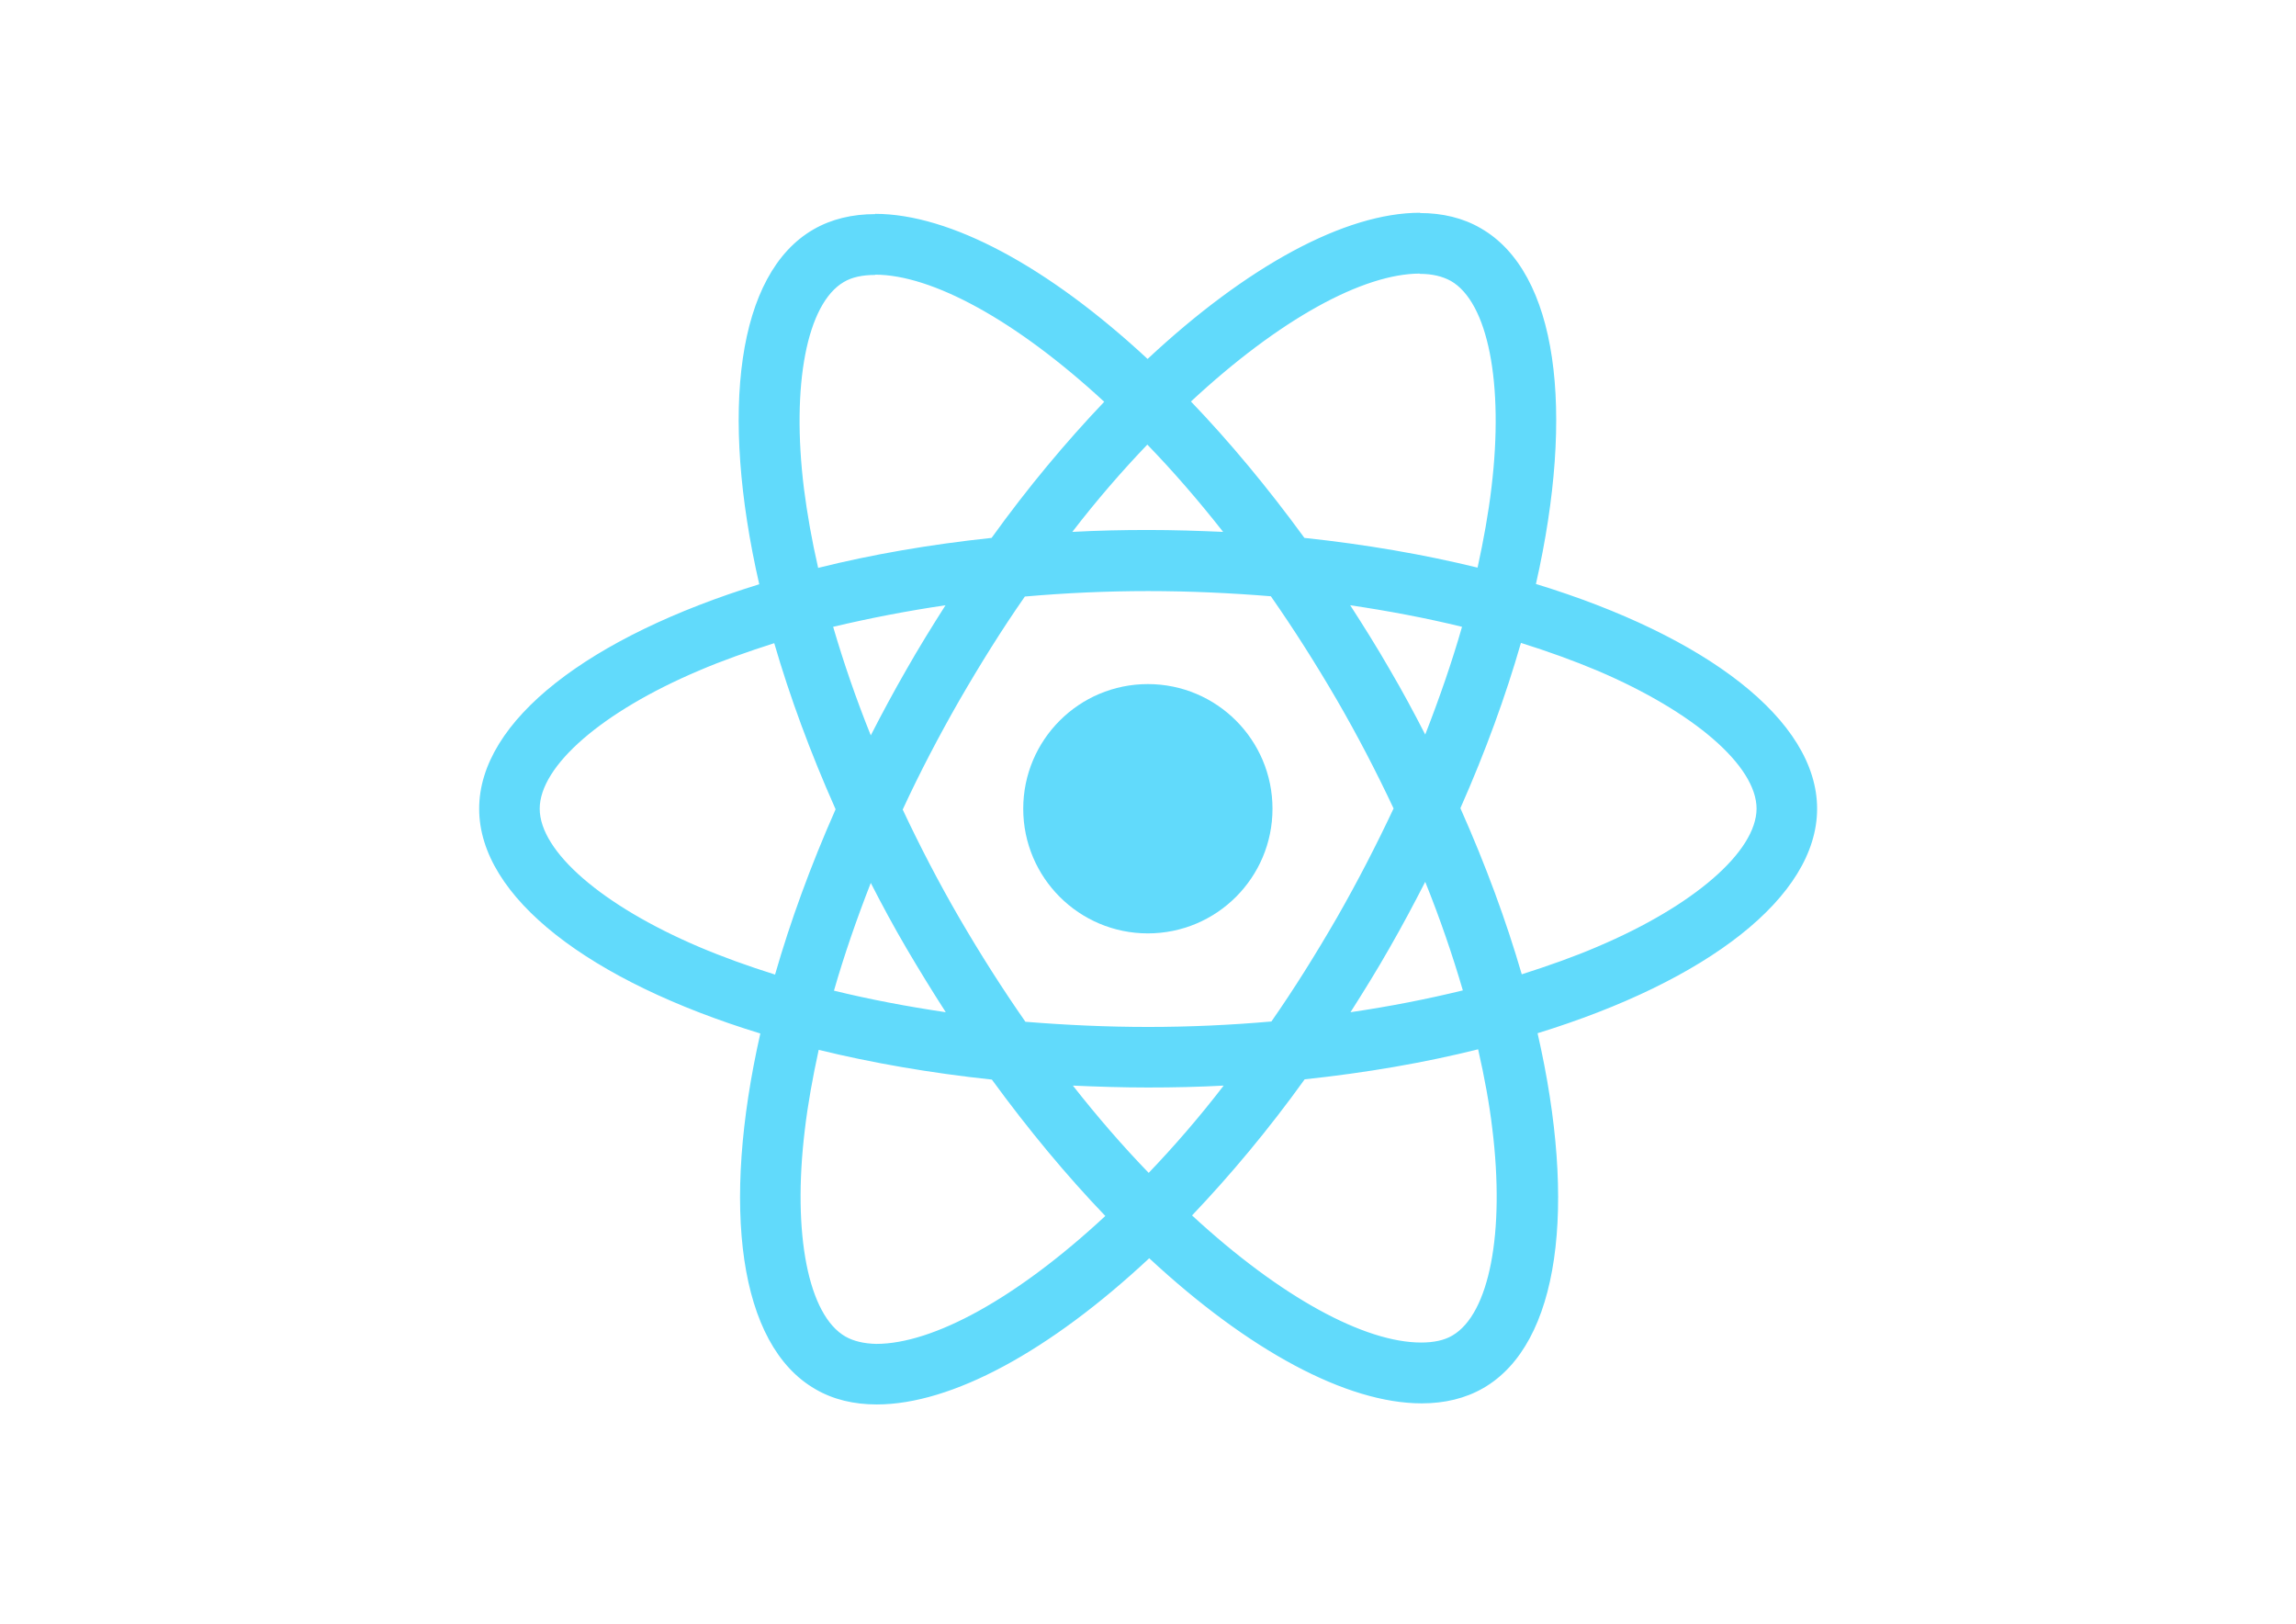
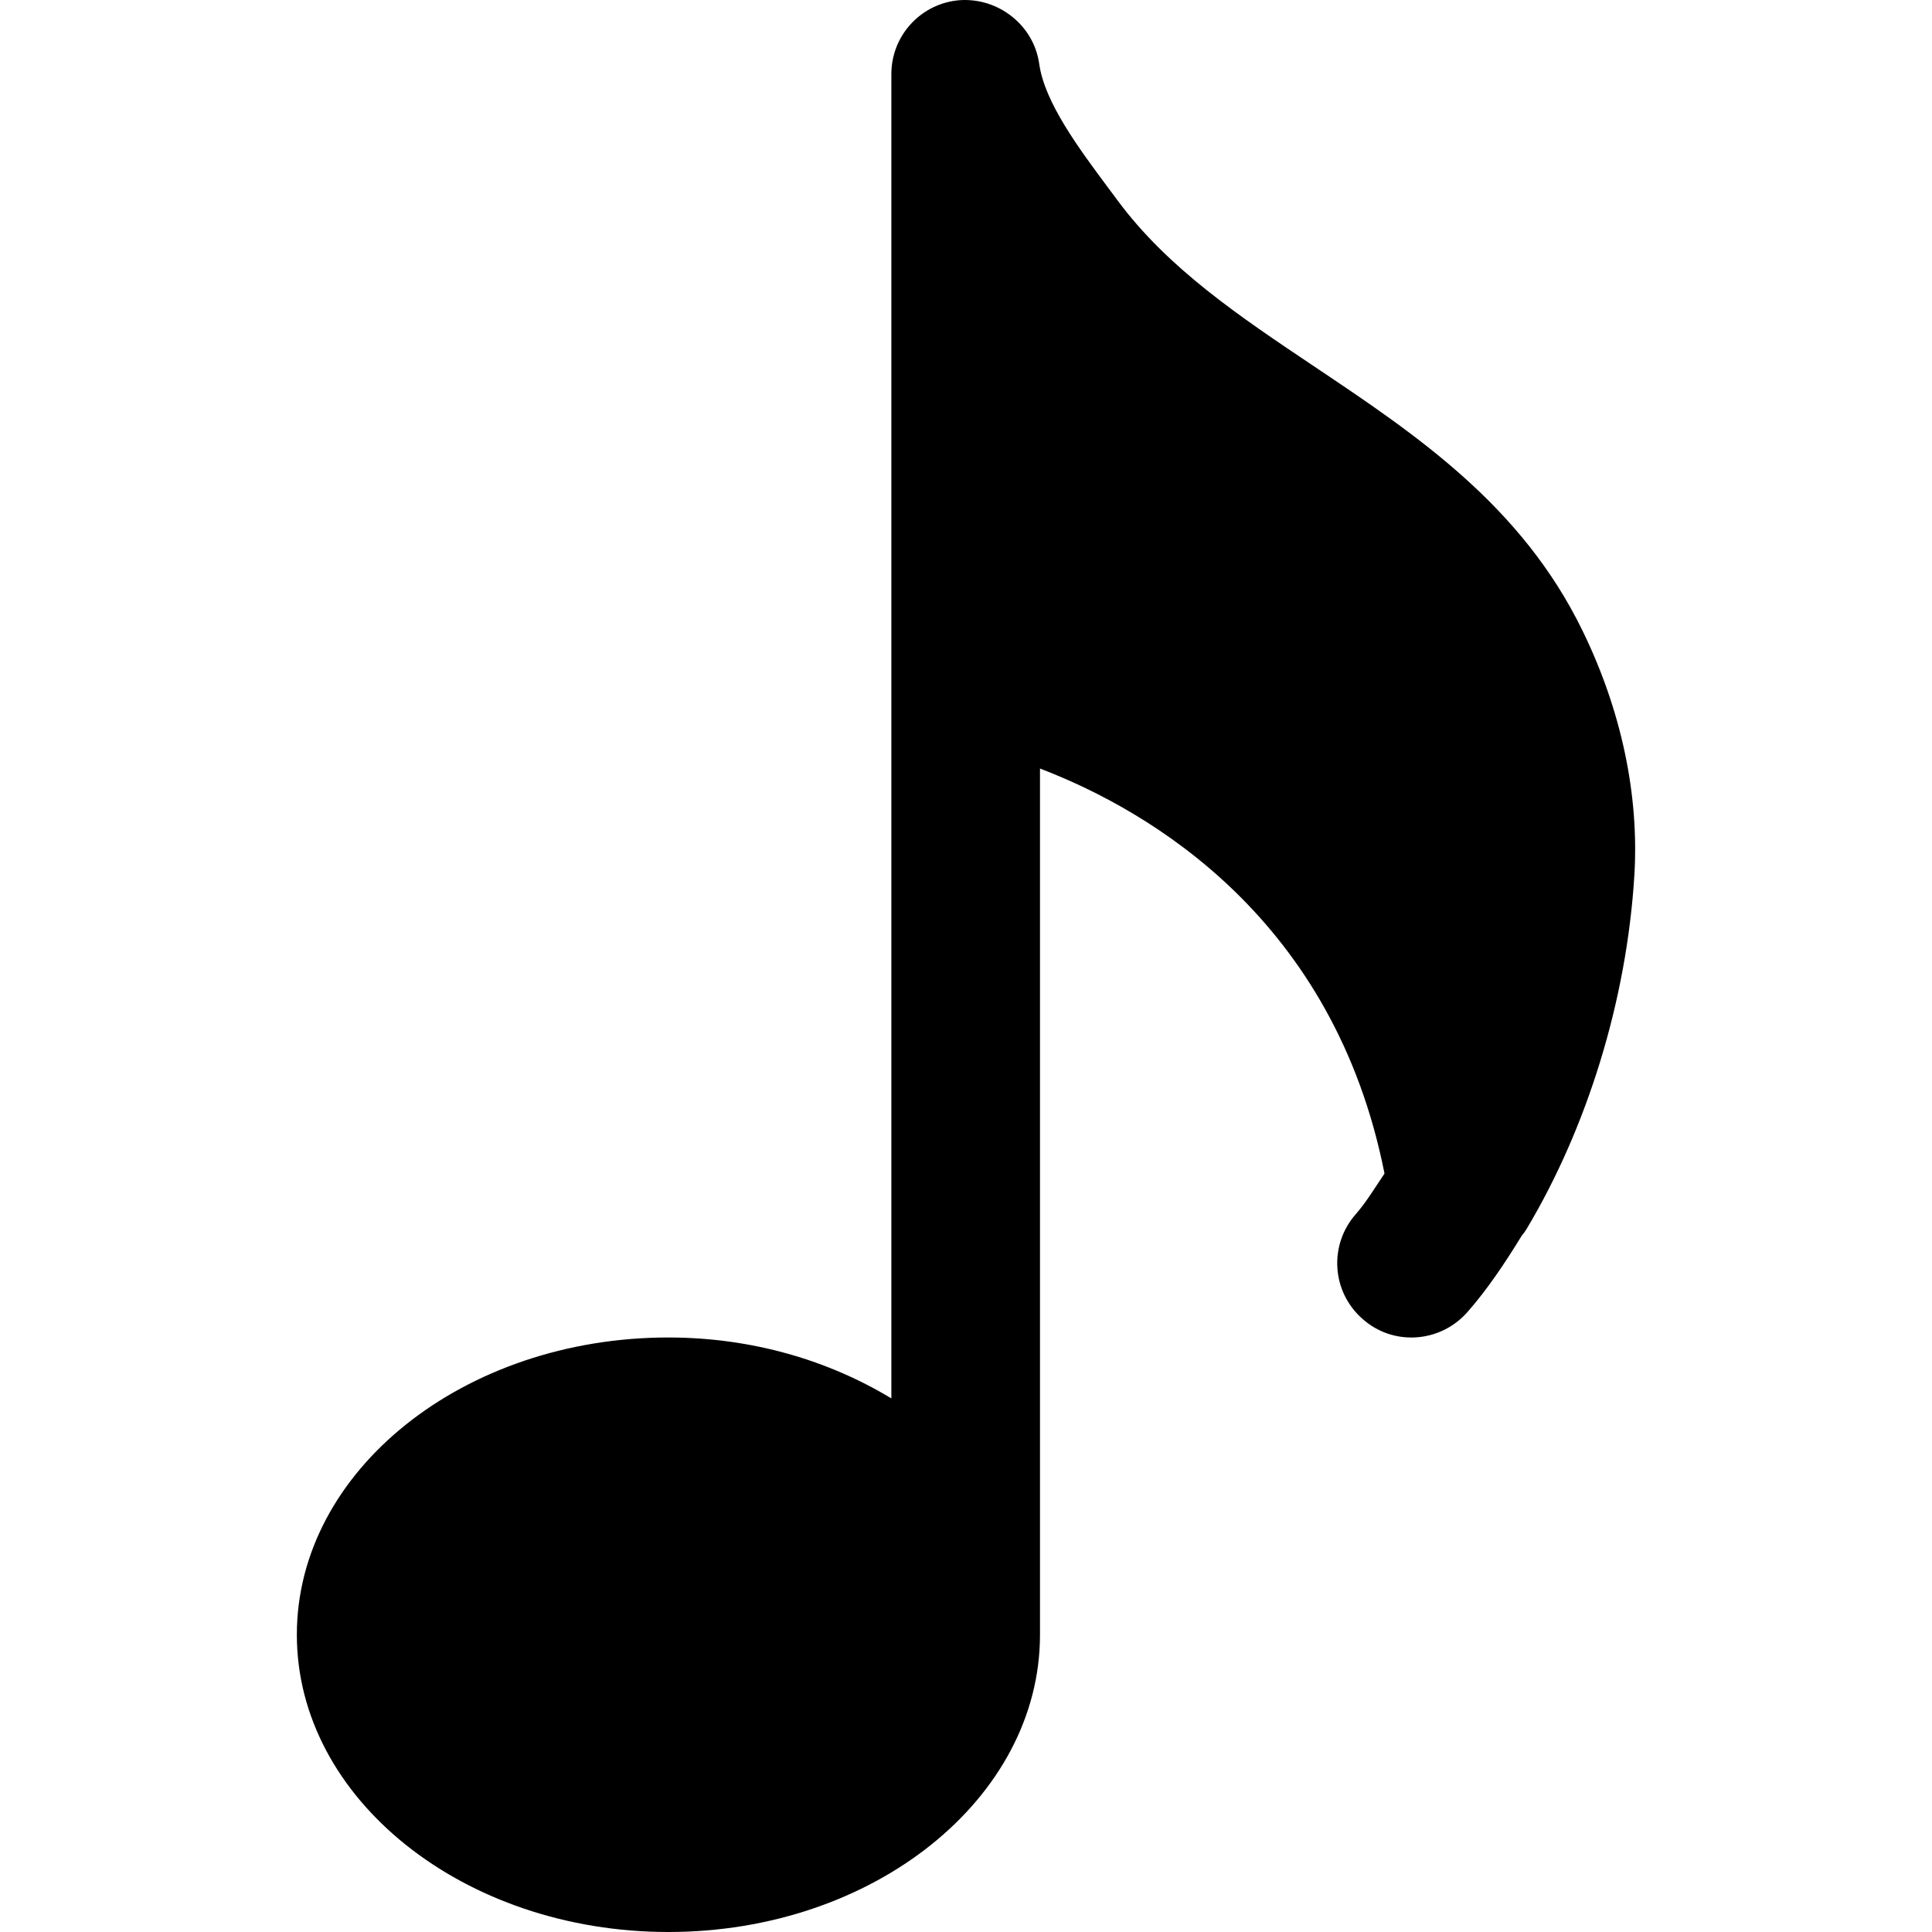
- <svg xmlns="http://www.w3.org/2000/svg" viewBox="0 0 841.9 595.3">
-   <g fill="#61DAFB">
-     <path d="M666.3 296.5c0-32.5-40.7-63.3-103.1-82.4 14.4-63.6 8-114.2-20.2-130.4-6.5-3.8-14.1-5.6-22.4-5.6v22.3c4.6 0 8.3.9 11.4 2.6 13.6 7.8 19.5 37.5 14.9 75.7-1.1 9.4-2.9 19.3-5.1 29.4-19.6-4.8-41-8.5-63.5-10.9-13.5-18.5-27.5-35.3-41.6-50 32.6-30.3 63.2-46.9 84-46.9V78c-27.5 0-63.5 19.6-99.9 53.6-36.4-33.8-72.4-53.2-99.9-53.2v22.3c20.7 0 51.4 16.5 84 46.6-14 14.7-28 31.4-41.3 49.9-22.6 2.4-44 6.1-63.6 11-2.3-10-4-19.7-5.2-29-4.7-38.2 1.1-67.9 14.6-75.8 3-1.8 6.9-2.6 11.5-2.6V78.5c-8.4 0-16 1.8-22.6 5.6-28.1 16.2-34.4 66.7-19.9 130.1-62.2 19.2-102.7 49.9-102.7 82.3 0 32.5 40.7 63.3 103.1 82.4-14.4 63.6-8 114.2 20.2 130.4 6.5 3.8 14.1 5.6 22.5 5.6 27.5 0 63.5-19.6 99.9-53.6 36.4 33.8 72.4 53.2 99.9 53.2 8.4 0 16-1.8 22.6-5.6 28.1-16.2 34.4-66.7 19.9-130.1 62-19.1 102.5-49.9 102.5-82.3zm-130.2-66.7c-3.7 12.9-8.3 26.2-13.5 39.5-4.1-8-8.4-16-13.1-24-4.6-8-9.5-15.8-14.4-23.4 14.2 2.1 27.9 4.7 41 7.9zm-45.8 106.5c-7.8 13.5-15.8 26.3-24.1 38.2-14.9 1.3-30 2-45.2 2-15.1 0-30.2-.7-45-1.9-8.3-11.9-16.4-24.6-24.2-38-7.6-13.1-14.5-26.4-20.8-39.8 6.2-13.4 13.2-26.8 20.7-39.9 7.8-13.5 15.8-26.3 24.1-38.2 14.9-1.3 30-2 45.2-2 15.1 0 30.2.7 45 1.9 8.3 11.9 16.4 24.6 24.2 38 7.6 13.1 14.5 26.4 20.8 39.8-6.3 13.4-13.2 26.8-20.7 39.9zm32.3-13c5.4 13.4 10 26.8 13.8 39.8-13.1 3.2-26.9 5.9-41.2 8 4.9-7.7 9.8-15.6 14.4-23.7 4.6-8 8.9-16.1 13-24.1zM421.2 430c-9.3-9.6-18.6-20.3-27.8-32 9 .4 18.2.7 27.5.7 9.4 0 18.7-.2 27.8-.7-9 11.7-18.3 22.4-27.5 32zm-74.4-58.9c-14.2-2.1-27.9-4.7-41-7.9 3.7-12.9 8.3-26.2 13.5-39.5 4.1 8 8.4 16 13.1 24 4.7 8 9.5 15.8 14.4 23.4zM420.7 163c9.3 9.6 18.6 20.3 27.8 32-9-.4-18.2-.7-27.5-.7-9.4 0-18.7.2-27.8.7 9-11.7 18.3-22.4 27.5-32zm-74 58.9c-4.9 7.7-9.8 15.6-14.4 23.7-4.6 8-8.9 16-13 24-5.4-13.4-10-26.8-13.8-39.8 13.1-3.1 26.9-5.8 41.2-7.9zm-90.5 125.2c-35.4-15.1-58.3-34.9-58.3-50.6 0-15.7 22.9-35.6 58.3-50.6 8.6-3.7 18-7 27.7-10.1 5.7 19.6 13.2 40 22.5 60.9-9.2 20.8-16.6 41.1-22.2 60.6-9.9-3.1-19.3-6.5-28-10.2zM310 490c-13.6-7.8-19.5-37.5-14.9-75.7 1.1-9.4 2.9-19.3 5.1-29.4 19.6 4.8 41 8.5 63.5 10.9 13.5 18.5 27.5 35.3 41.6 50-32.6 30.3-63.2 46.9-84 46.9-4.5-.1-8.3-1-11.3-2.7zm237.2-76.2c4.7 38.2-1.1 67.9-14.6 75.8-3 1.8-6.9 2.6-11.5 2.6-20.7 0-51.4-16.5-84-46.6 14-14.7 28-31.4 41.3-49.9 22.6-2.4 44-6.1 63.6-11 2.3 10.1 4.1 19.8 5.2 29.1zm38.5-66.7c-8.6 3.7-18 7-27.7 10.1-5.7-19.6-13.2-40-22.5-60.9 9.2-20.8 16.6-41.1 22.2-60.6 9.9 3.1 19.3 6.5 28.1 10.2 35.4 15.1 58.3 34.9 58.3 50.6-.1 15.7-23 35.6-58.4 50.6zM320.8 78.4z" />
-     <circle cx="420.9" cy="296.5" r="45.7" />
-     <path d="M520.5 78.1z" />
-   </g>
+ <svg xmlns="http://www.w3.org/2000/svg" viewBox="0 0 415.963 415.963">
+   <path d="M328.712 264.539c12.928-21.632 21.504-48.992 23.168-76.064 1.056-17.376-2.816-35.616-11.2-52.768-13.152-26.944-35.744-42.08-57.568-56.704-16.288-10.912-31.68-21.216-42.56-35.936l-1.952-2.624c-6.432-8.64-13.696-18.432-14.848-26.656-1.152-8.32-8.704-14.24-16.96-13.76a15.957 15.957 0 0 0-14.88 15.936v285.12c-13.408-8.128-29.92-13.12-48-13.12-44.096 0-80 28.704-80 64s35.904 64 80 64 80-28.704 80-64V165.467c24.032 9.184 63.36 32.576 74.176 87.2-2.016 2.976-3.936 6.176-6.176 8.736-5.856 6.624-5.216 16.736 1.44 22.56 6.592 5.888 16.704 5.184 22.56-1.44 4.288-4.864 8.096-10.56 11.744-16.512.384-.448.737-.928 1.056-1.472z" />
</svg>
